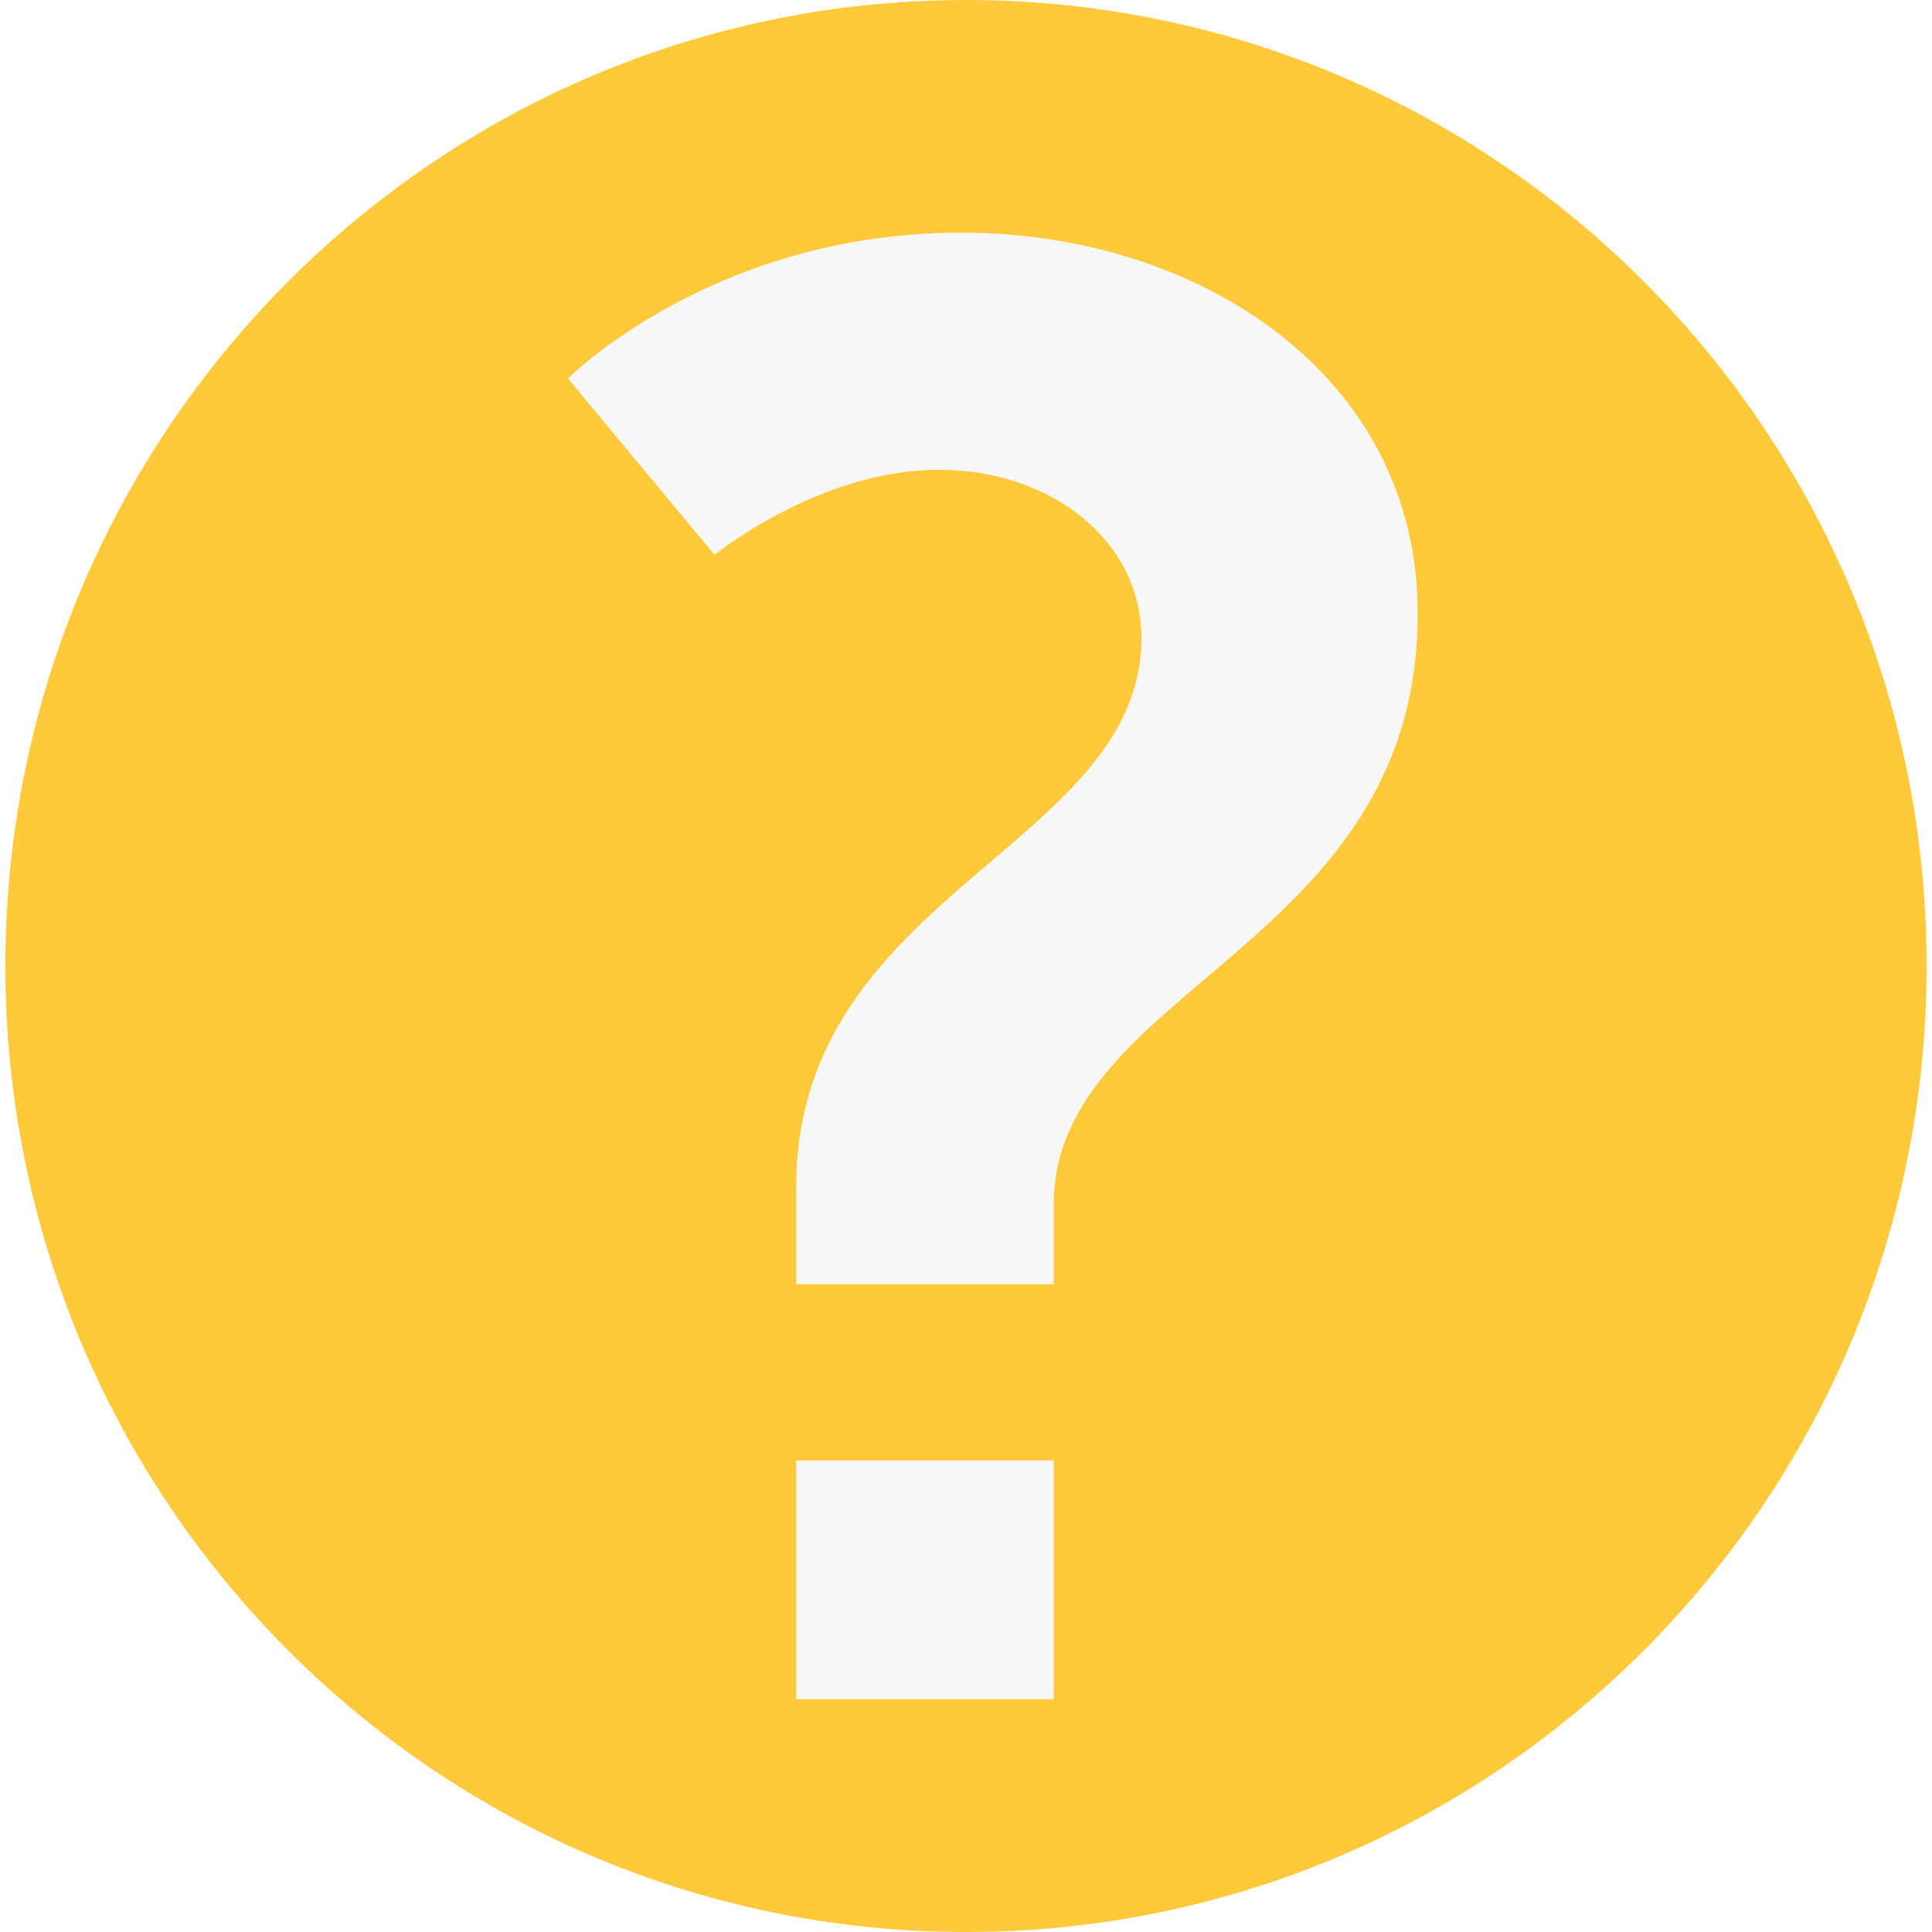
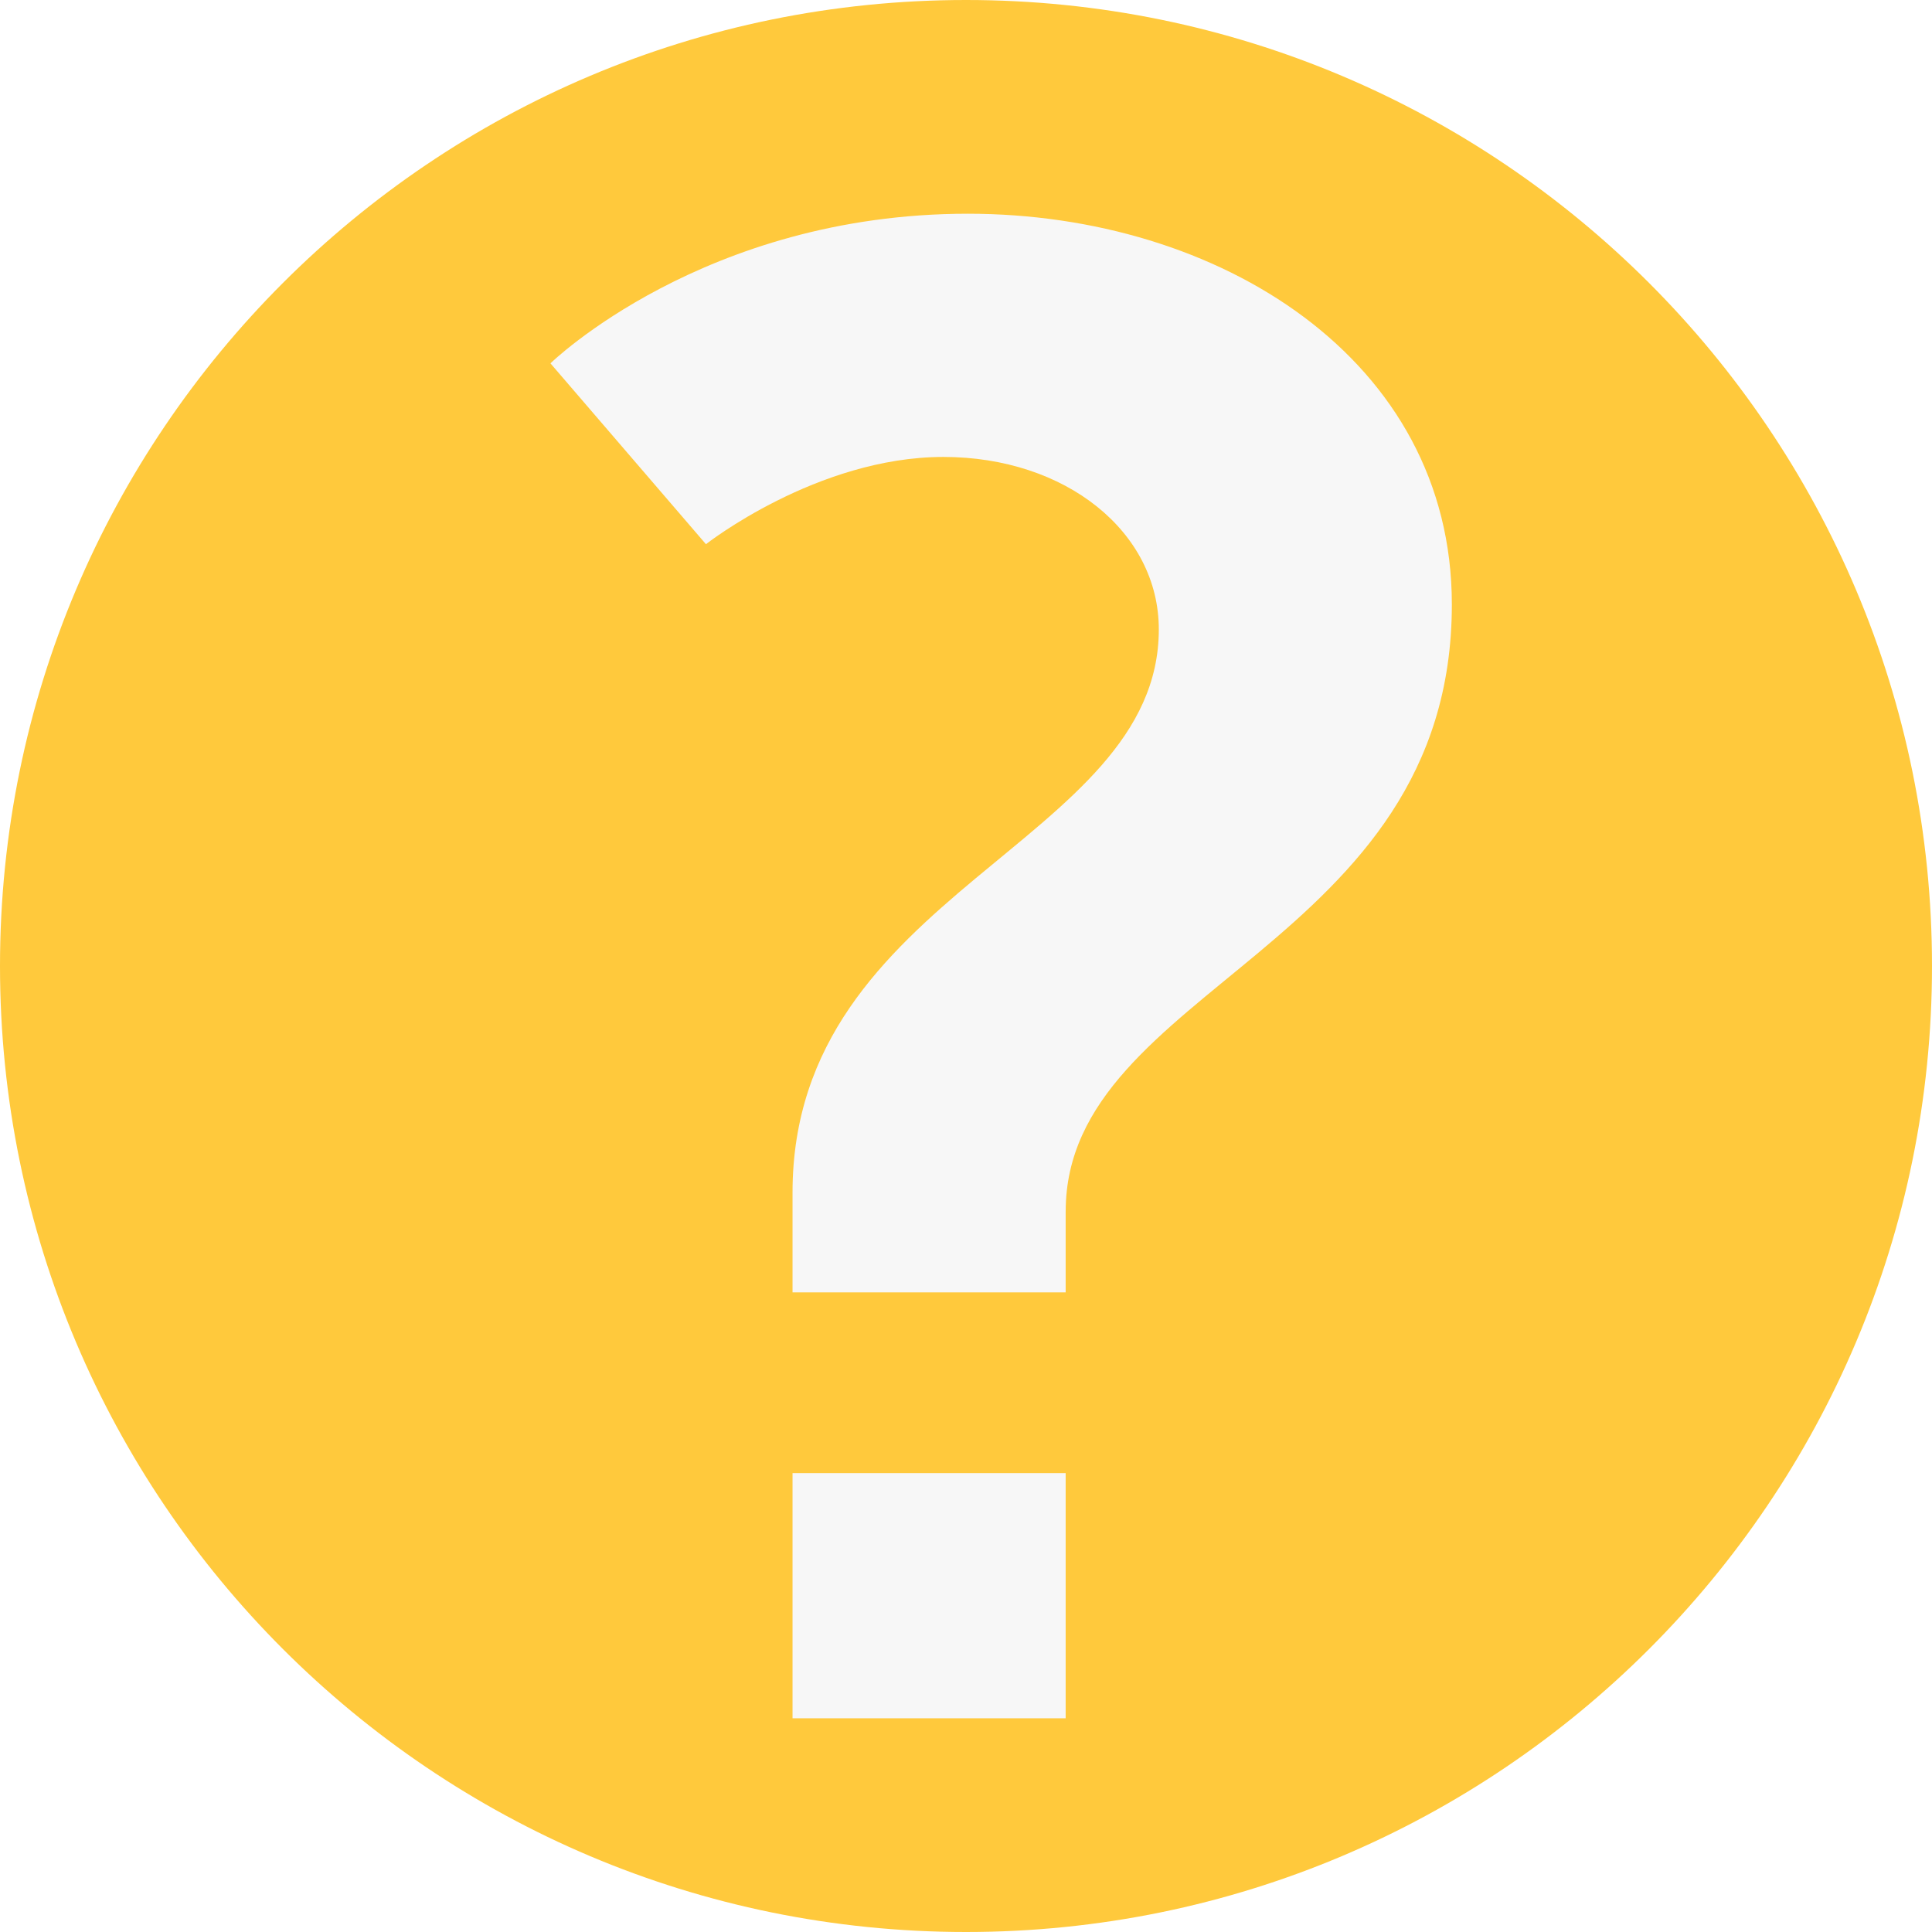
- <svg xmlns="http://www.w3.org/2000/svg" width="360" height="360">
+ <svg xmlns="http://www.w3.org/2000/svg" width="80" height="80">
  <g>
-     <rect x="-1" y="-1" width="362" height="362" id="canvas_background" fill="none" />
-     <g id="canvasGrid" display="none">
-       <rect id="svg_3" width="100%" height="100%" x="0" y="0" stroke-width="0" fill="url(#gridpattern)" />
+     <rect fill="none" id="canvas_background" height="82" width="82" y="-1" x="-1" />
+     <g display="none" id="canvasGrid">
+       <rect fill="url(#gridpattern)" stroke-width="0" y="0" x="0" height="100%" width="100%" id="svg_3" />
    </g>
  </g>
  <g>
-     <ellipse fill="#ffc93c" stroke-width="0" cx="180" cy="180" id="svg_1" rx="179" ry="180" stroke="#000" />
-     <path stroke="#000" id="svg_7" d="m196.335,316.651l-47.977,0l0,-44.533l47.977,0l0,44.533zm0,-92.084l0,14.718l-47.977,0l0,-18.134c0,-54.723 64.338,-63.407 64.338,-102.3c0,-17.735 -16.382,-31.32 -37.828,-31.32c-22.224,0 -41.716,15.85 -41.716,15.85l-27.315,-32.852c0,0 26.923,-27.178 73.324,-27.178c44.076,0 85.001,26.419 85.001,70.959c0.021,62.308 -67.827,69.493 -67.827,110.258l0,0z" stroke-opacity="null" stroke-width="0" fill="#f7f7f7" />
+     <ellipse stroke="#000" ry="40" rx="40" id="svg_1" cy="40" cx="40" stroke-width="0" fill="#ffc93c" />
+     <path stroke="#000" fill="#f7f7f7" stroke-width="0" stroke-opacity="null" d="m44.127,71.151l-11.31,0l0,-10.152l11.31,0l0,10.152zm0,-20.991l0,3.355l-11.31,0l0,-4.134c0,-12.474 15.167,-14.454 15.167,-23.32c0,-4.043 -3.862,-7.14 -8.918,-7.14c-5.239,0 -9.834,3.613 -9.834,3.613l-6.439,-7.489c0,0 6.347,-6.195 17.286,-6.195c10.391,0 20.039,6.022 20.039,16.176c0.005,14.204 -15.99,15.842 -15.99,25.134l0,0l0,0z" id="svg_7" />
  </g>
</svg>
